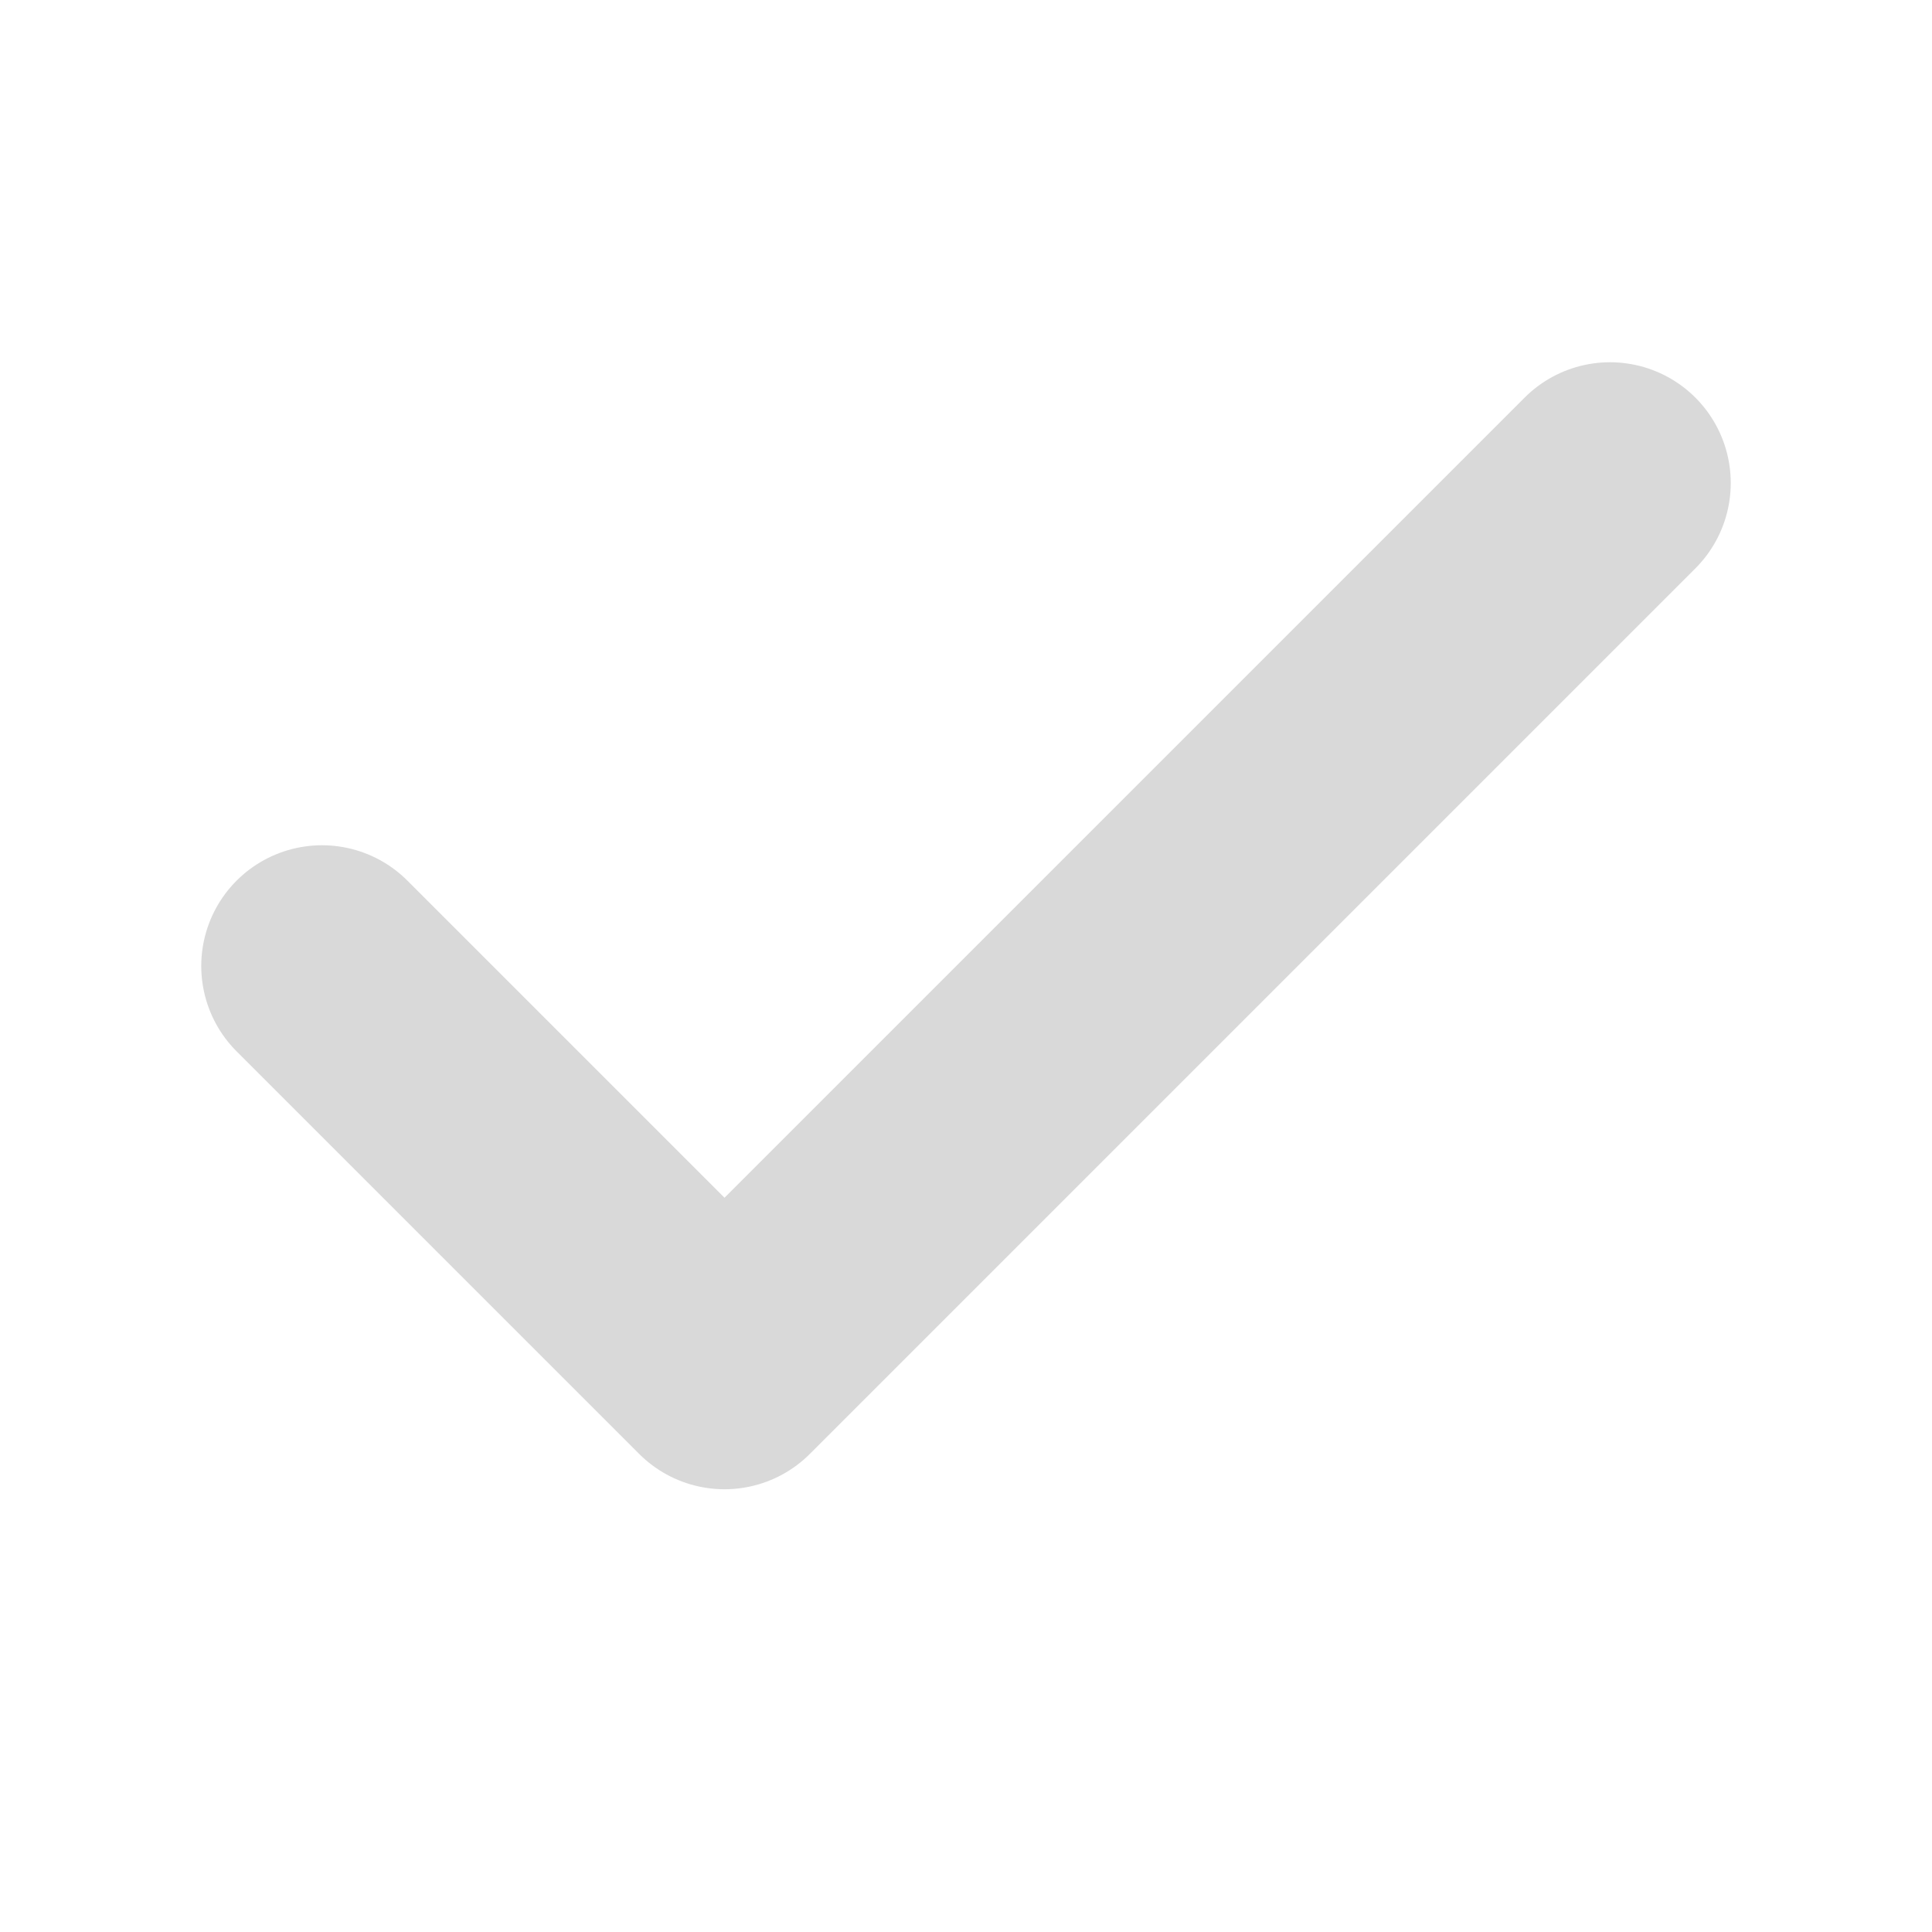
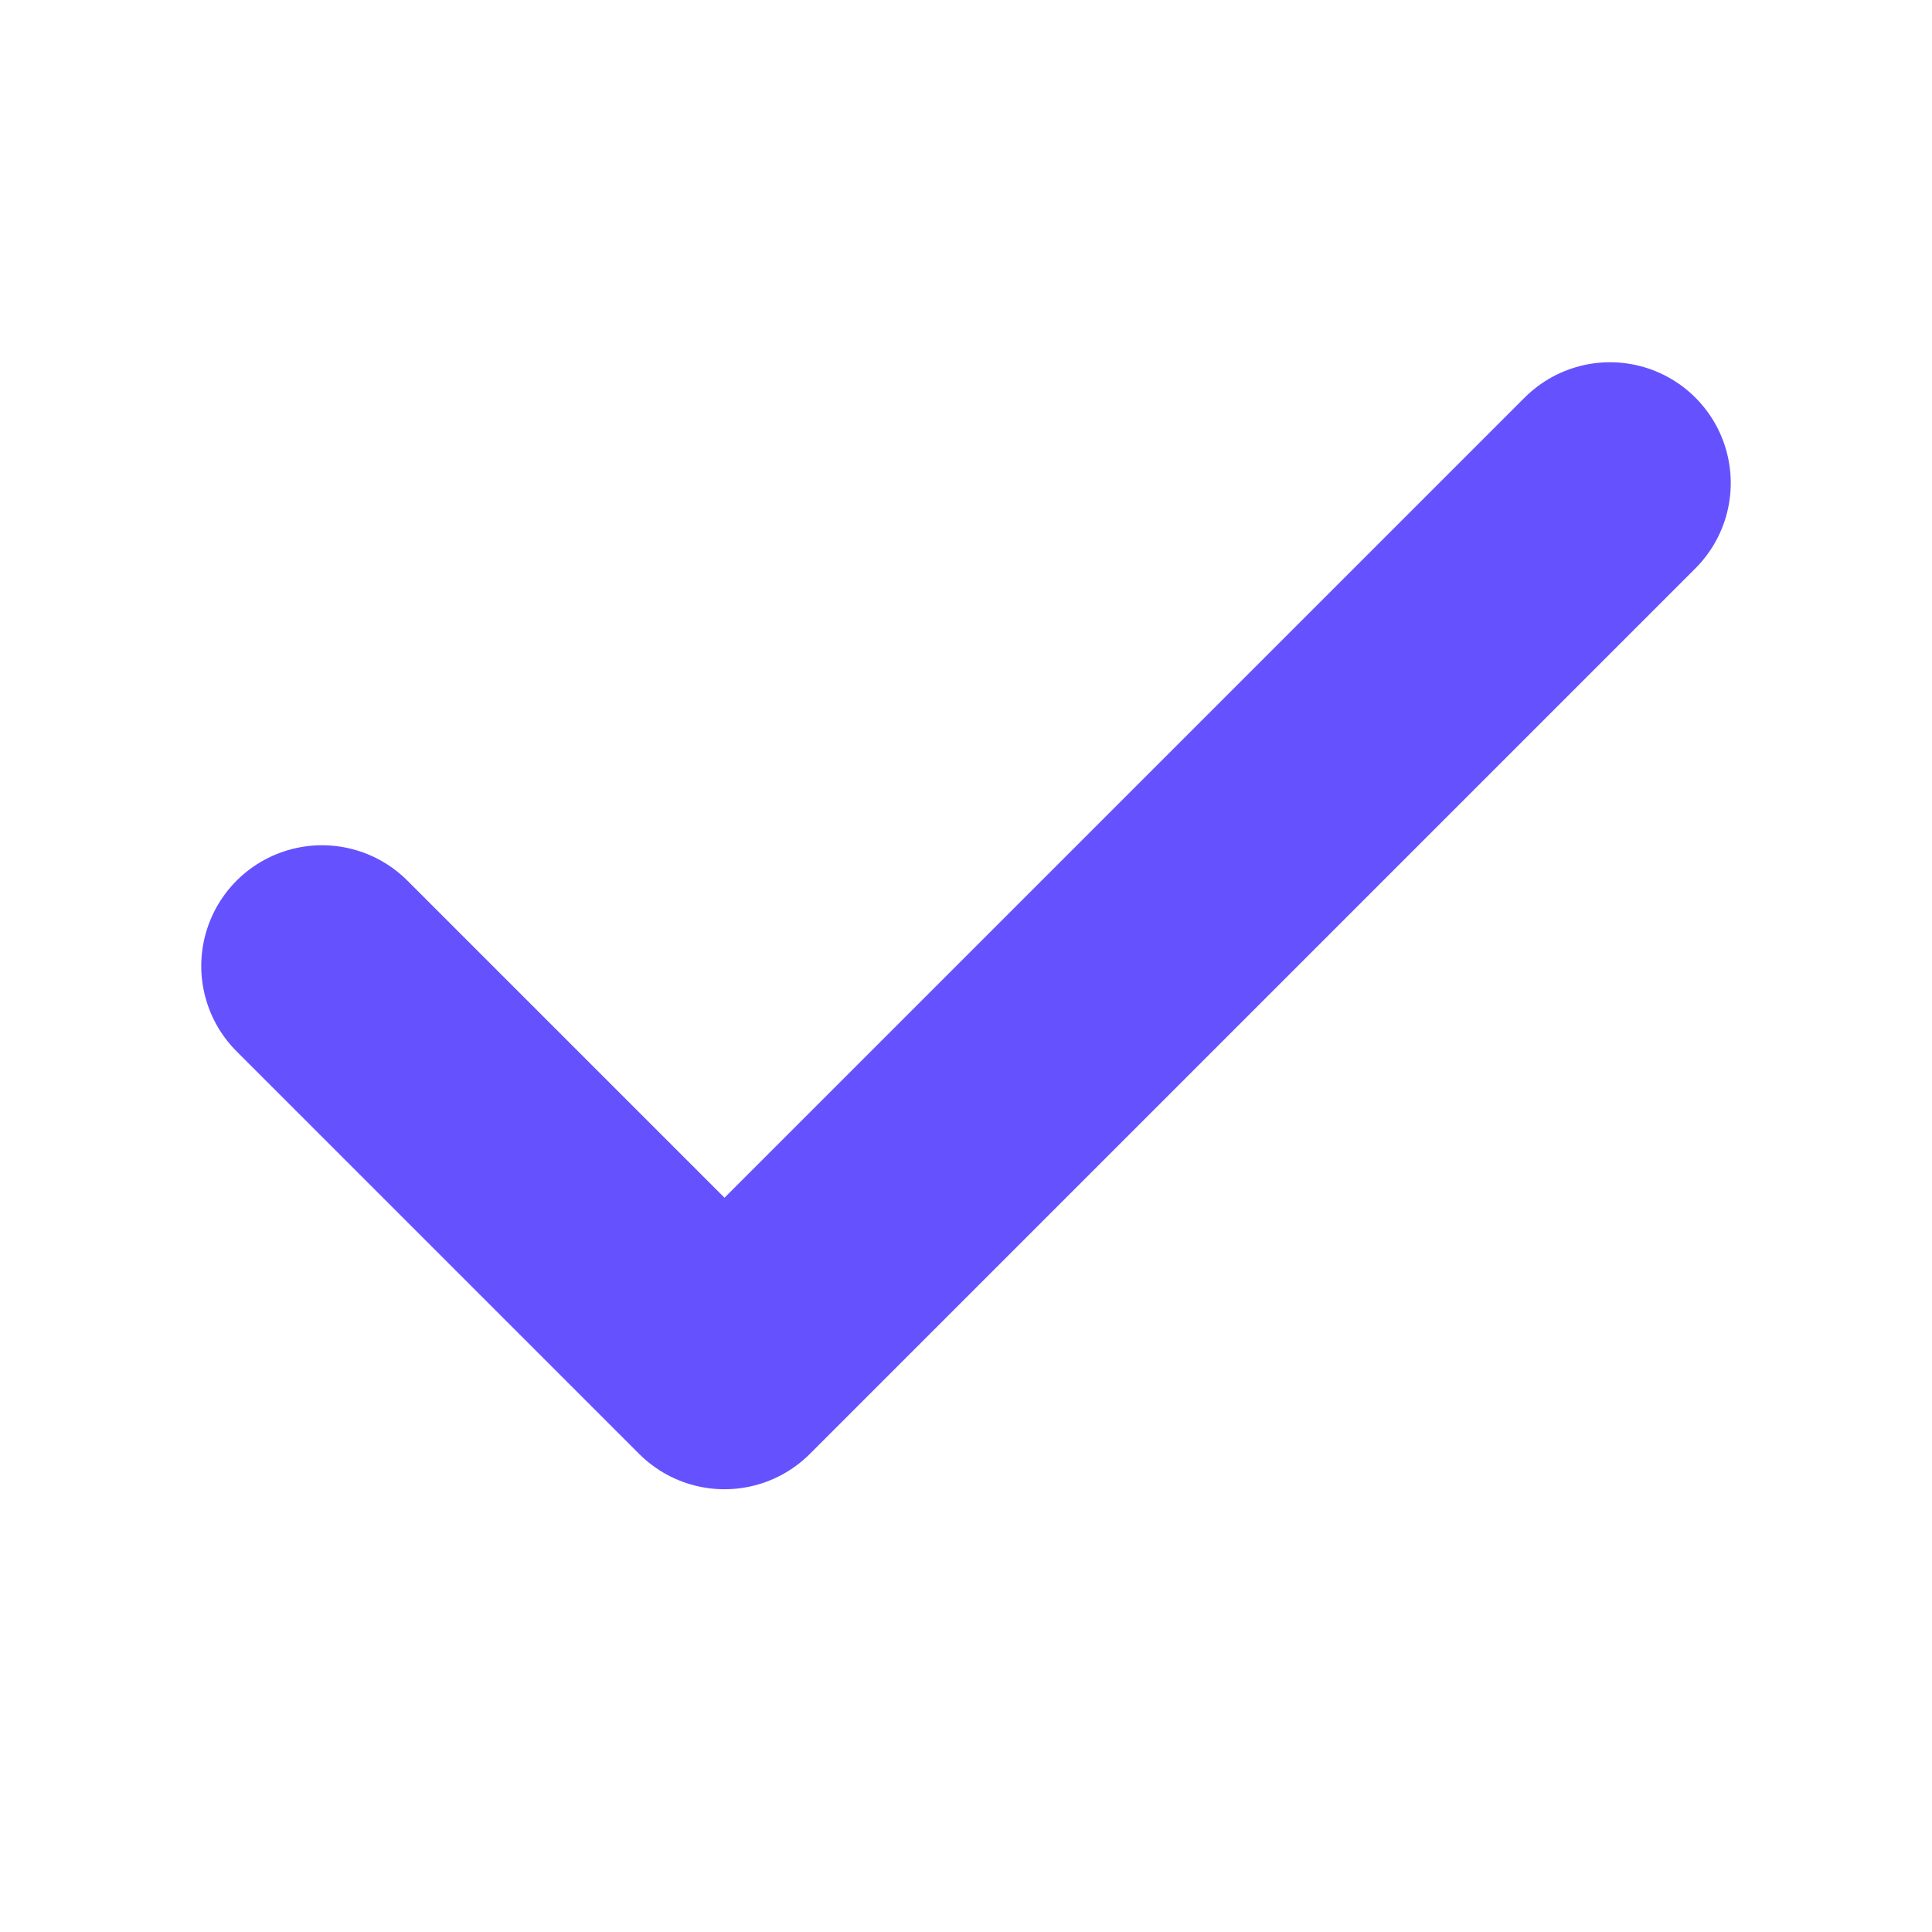
<svg xmlns="http://www.w3.org/2000/svg" width="24" height="24" viewBox="0 0 24 24" fill="none">
-   <path d="M20 6L9 17L4 12" stroke="#D9D9D9" stroke-width="3" stroke-linecap="round" stroke-linejoin="round" />
+   <path d="M20 6L9 17L4 12" stroke="#6552FE" stroke-width="3" stroke-linecap="round" stroke-linejoin="round" />
</svg>
